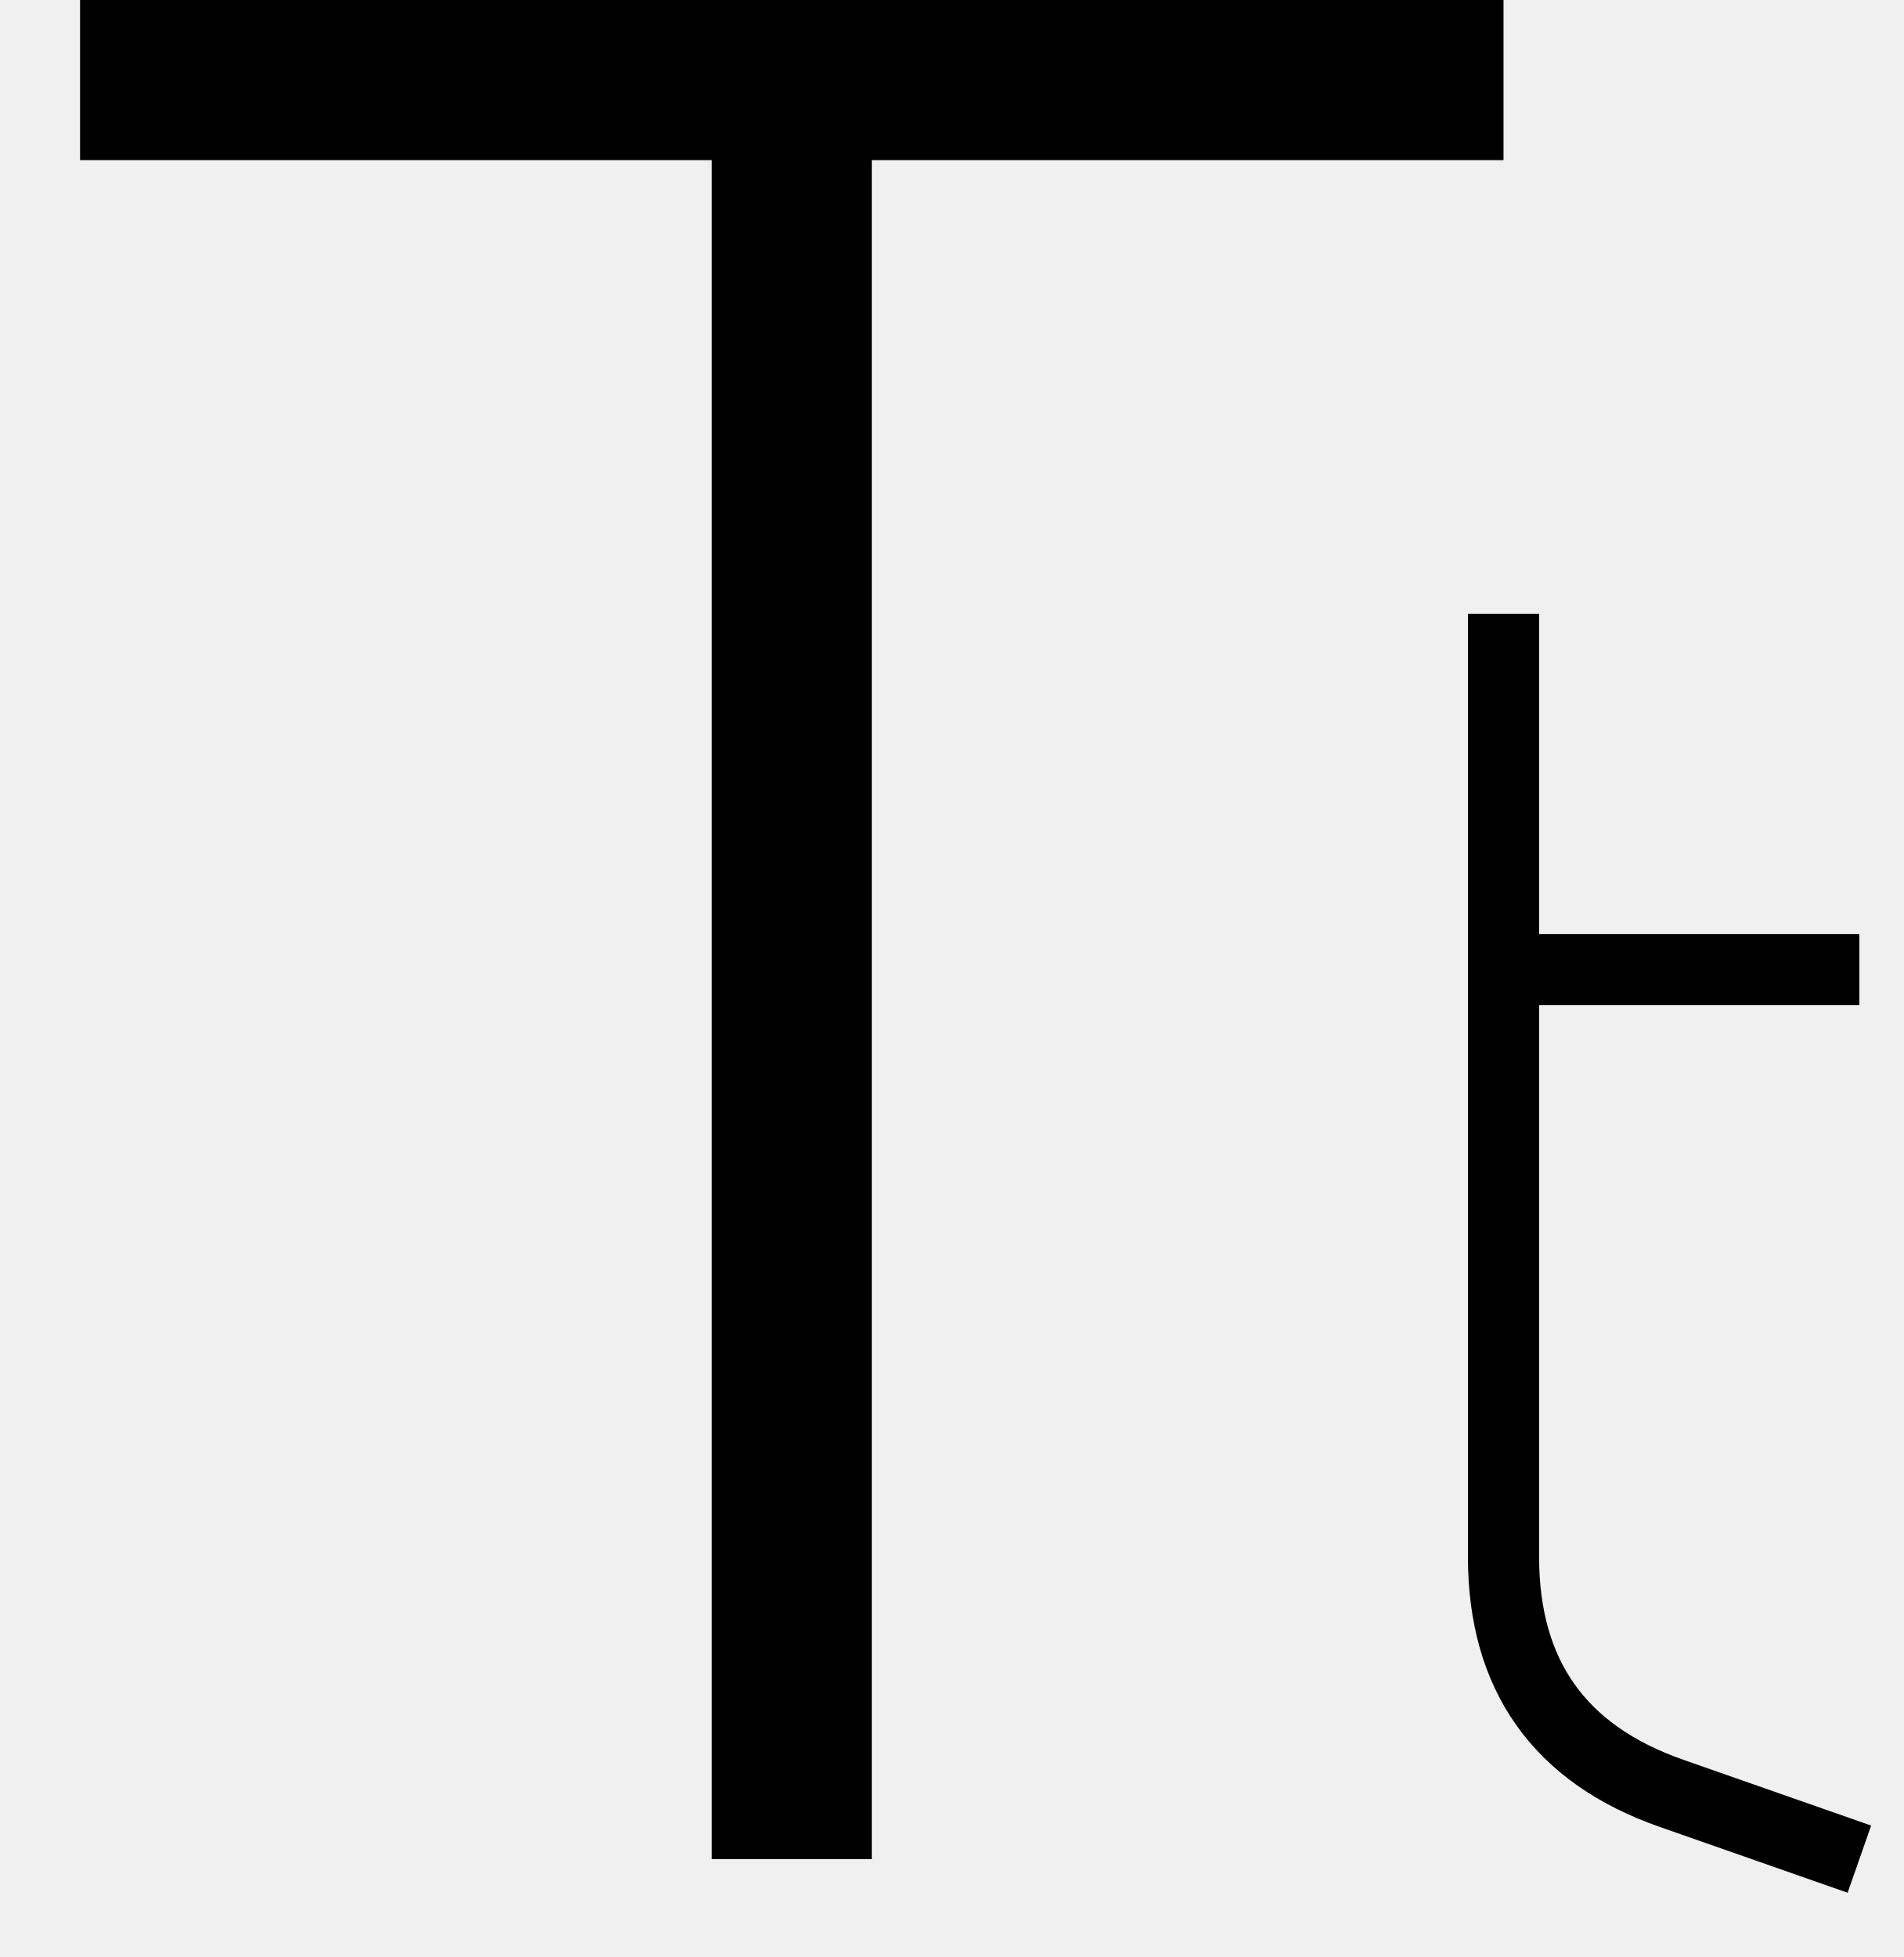
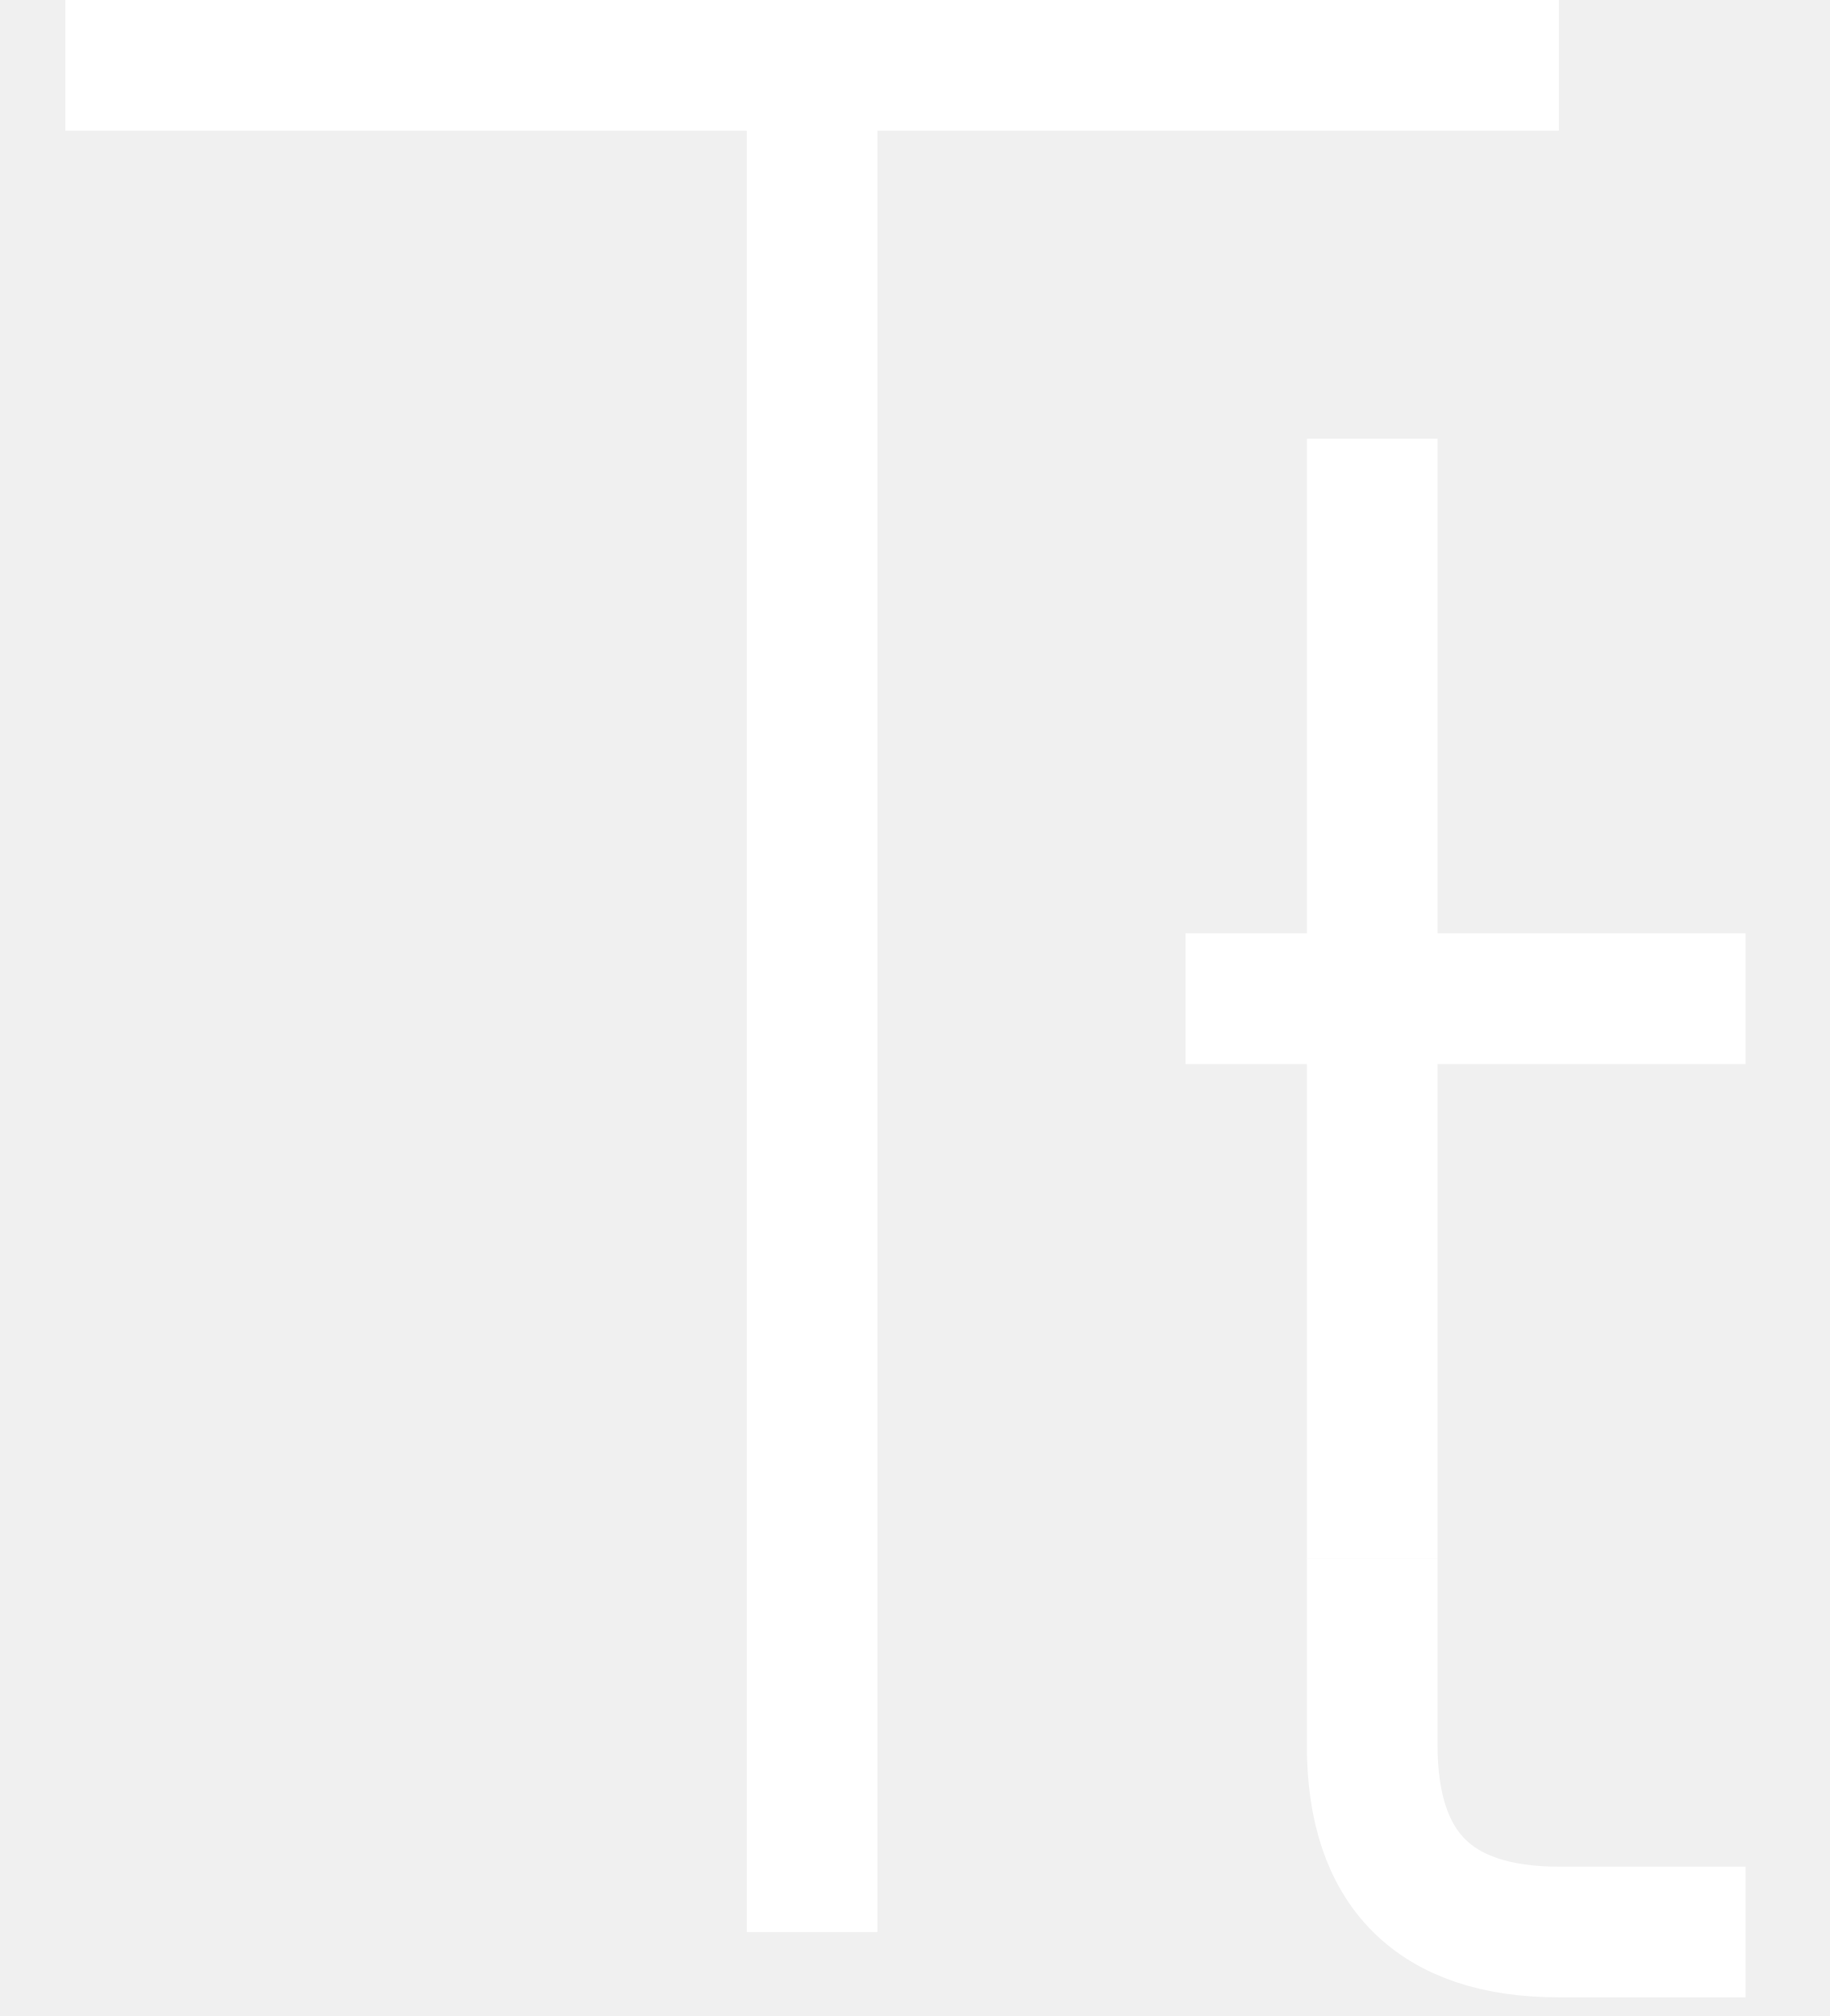
- <svg xmlns="http://www.w3.org/2000/svg" version="1.1" width="107px" height="110px" viewBox="-0.5 -0.5 107 110">
+ <svg xmlns="http://www.w3.org/2000/svg" version="1.1" width="98px" height="108px" viewBox="-0.5 -0.5 98 108">
  <defs />
  <g>
-     <path d="M 44 104 L 44 76.5 Q 44 66.5 44 56.5 L 44 4" fill="none" stroke="#000000" stroke-width="9" stroke-miterlimit="10" pointer-events="none" />
-     <path d="M 4 4 L 84 4" fill="none" stroke="#000000" stroke-width="9" stroke-miterlimit="10" pointer-events="none" />
-     <path d="M 84 76.5 L 84 34" fill="none" stroke="#000000" stroke-width="4" stroke-miterlimit="10" pointer-events="none" />
-     <path d="M 84 54 L 104 54" fill="none" stroke="#000000" stroke-width="4" stroke-miterlimit="10" pointer-events="none" />
-     <path d="M 104 104 L 93.44 100.3 Q 84 97 84 87 L 84 76.5" fill="none" stroke="#000000" stroke-width="4" stroke-miterlimit="10" pointer-events="none" />
+     <path d="M 3 3 L 83 3" fill="none" stroke="#ffffff" stroke-width="7" stroke-miterlimit="10" pointer-events="stroke" />
+     <path d="M 43 103 L 43 3" fill="none" stroke="#ffffff" stroke-width="7" stroke-miterlimit="10" pointer-events="stroke" />
+     <path d="M 73 83 L 73 23" fill="none" stroke="#ffffff" stroke-width="7" stroke-miterlimit="10" pointer-events="stroke" />
+     <path d="M 93 103 L 83 103 Q 73 103 73 93 L 73 83" fill="none" stroke="#ffffff" stroke-width="7" stroke-miterlimit="10" pointer-events="stroke" />
+     <path d="M 93 53 L 63 53" fill="none" stroke="#ffffff" stroke-width="7" stroke-miterlimit="10" pointer-events="stroke" />
  </g>
</svg>
